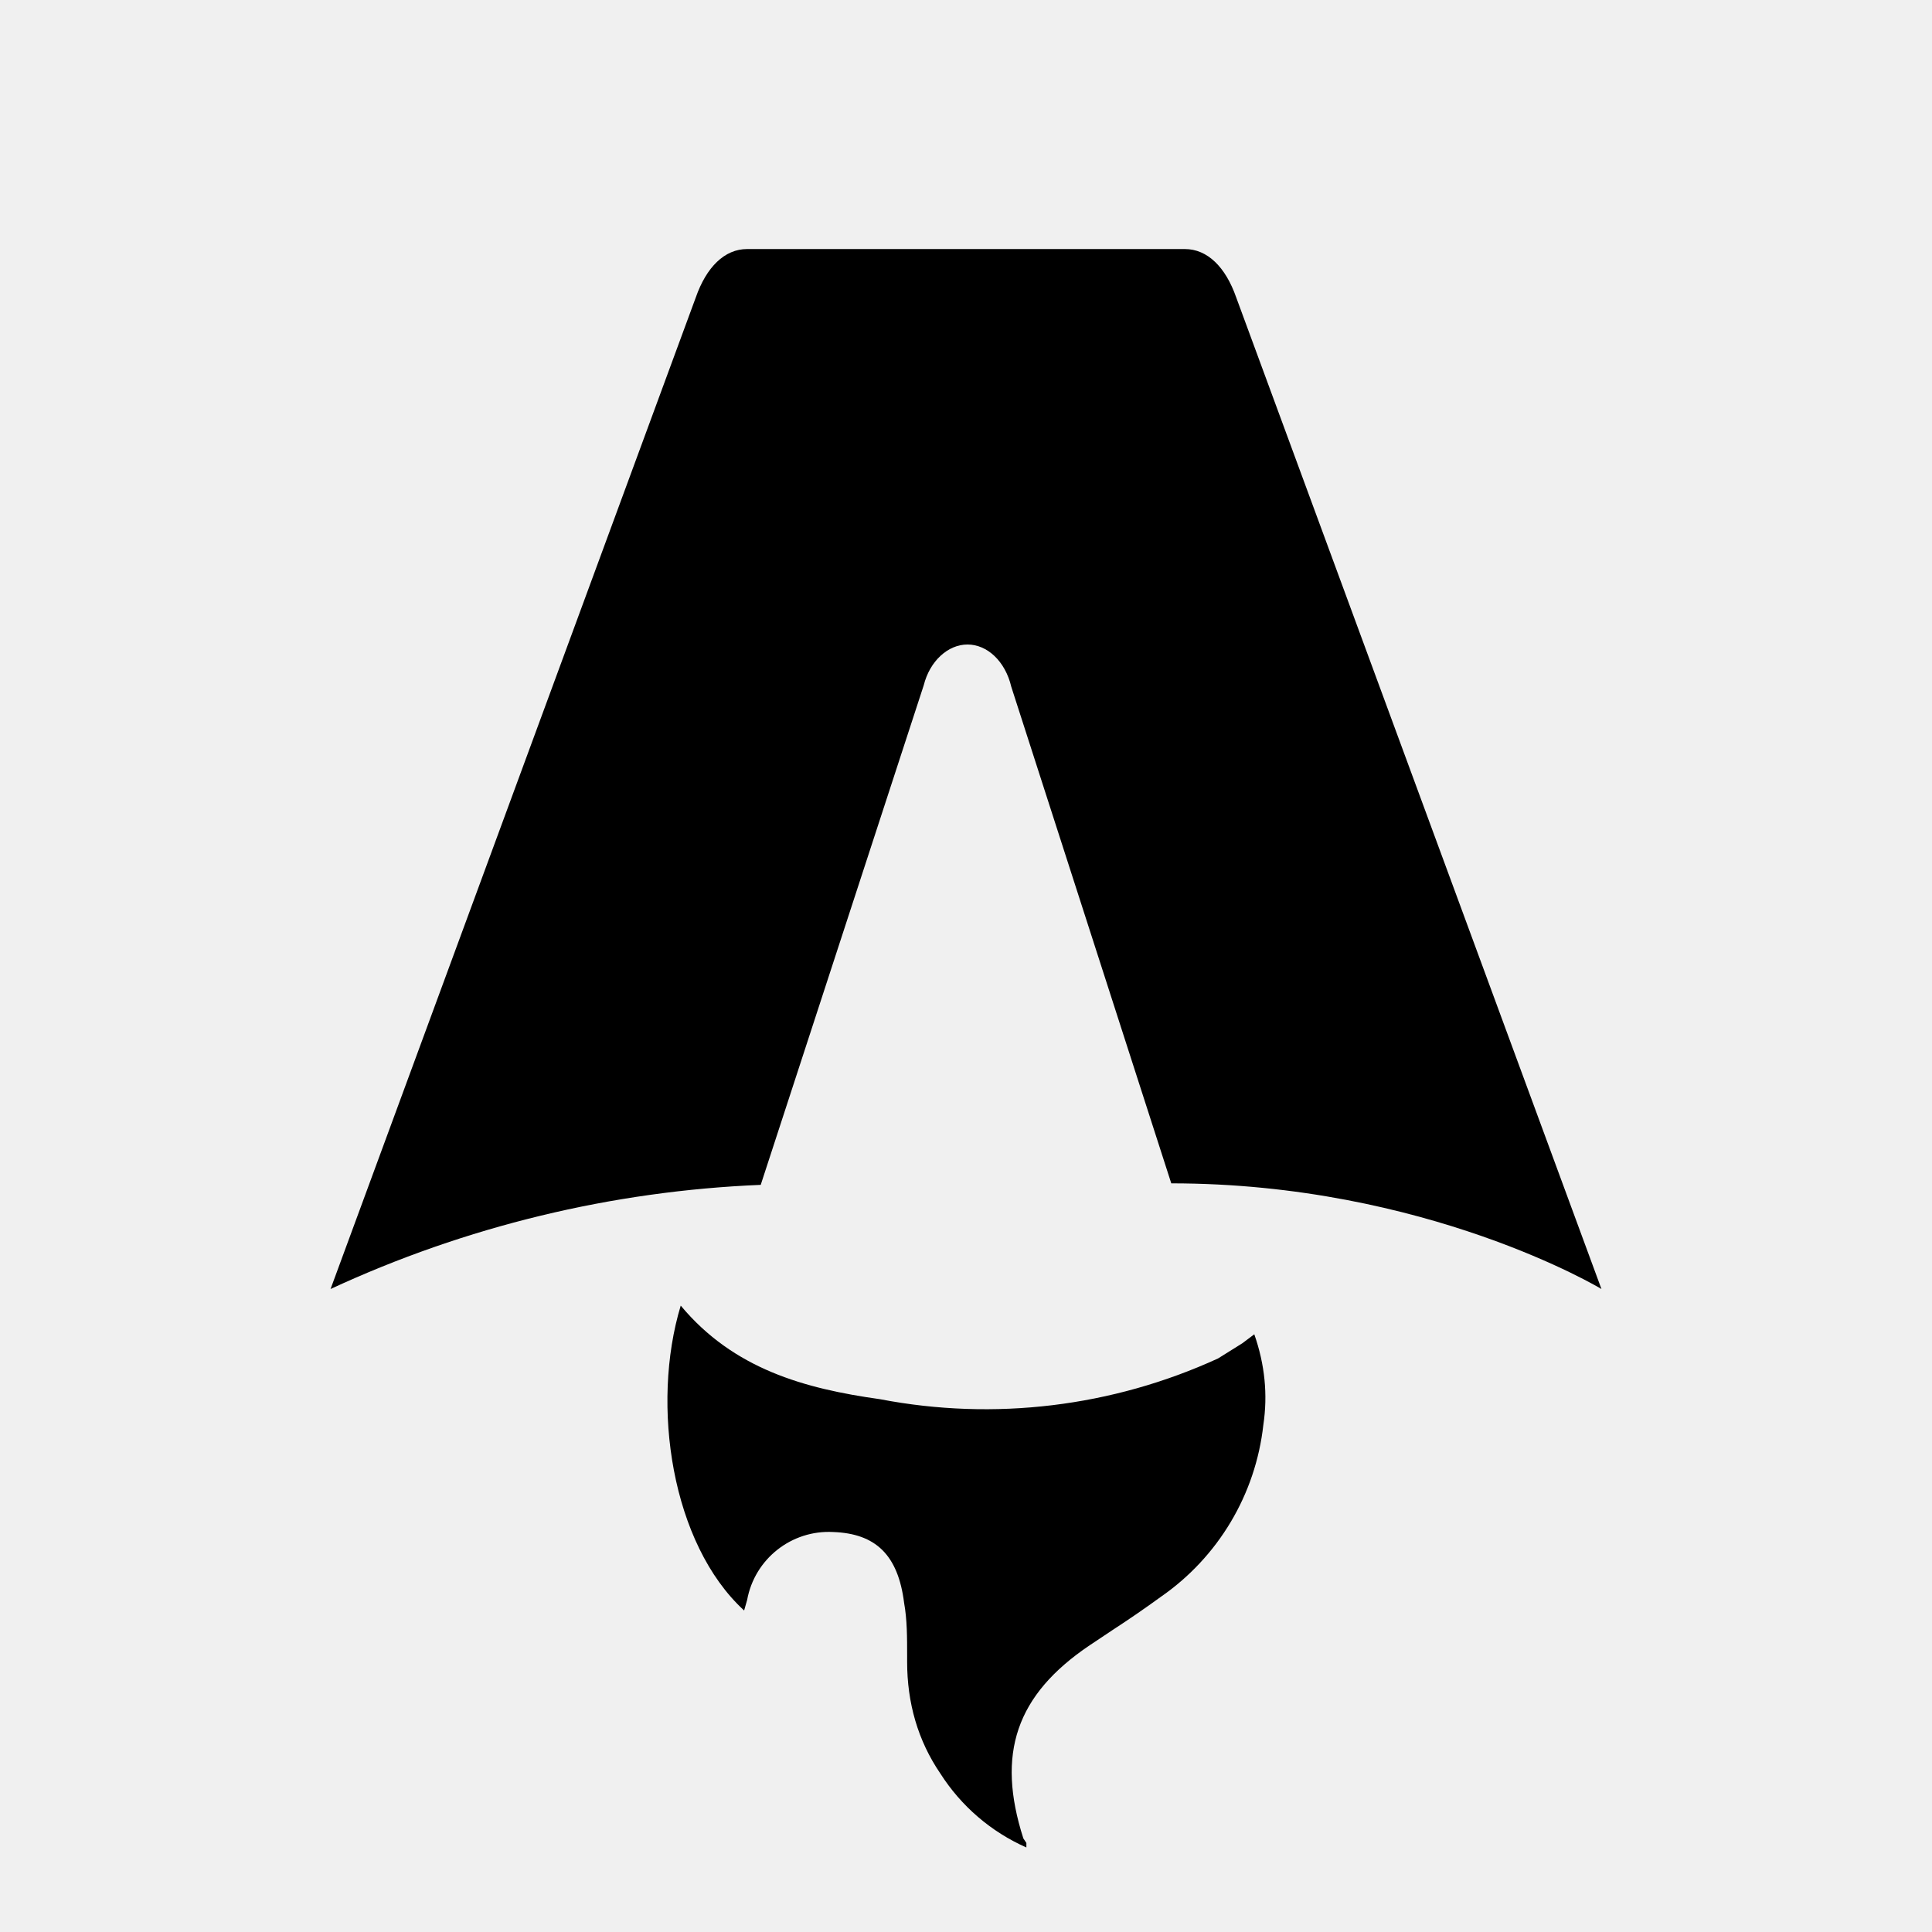
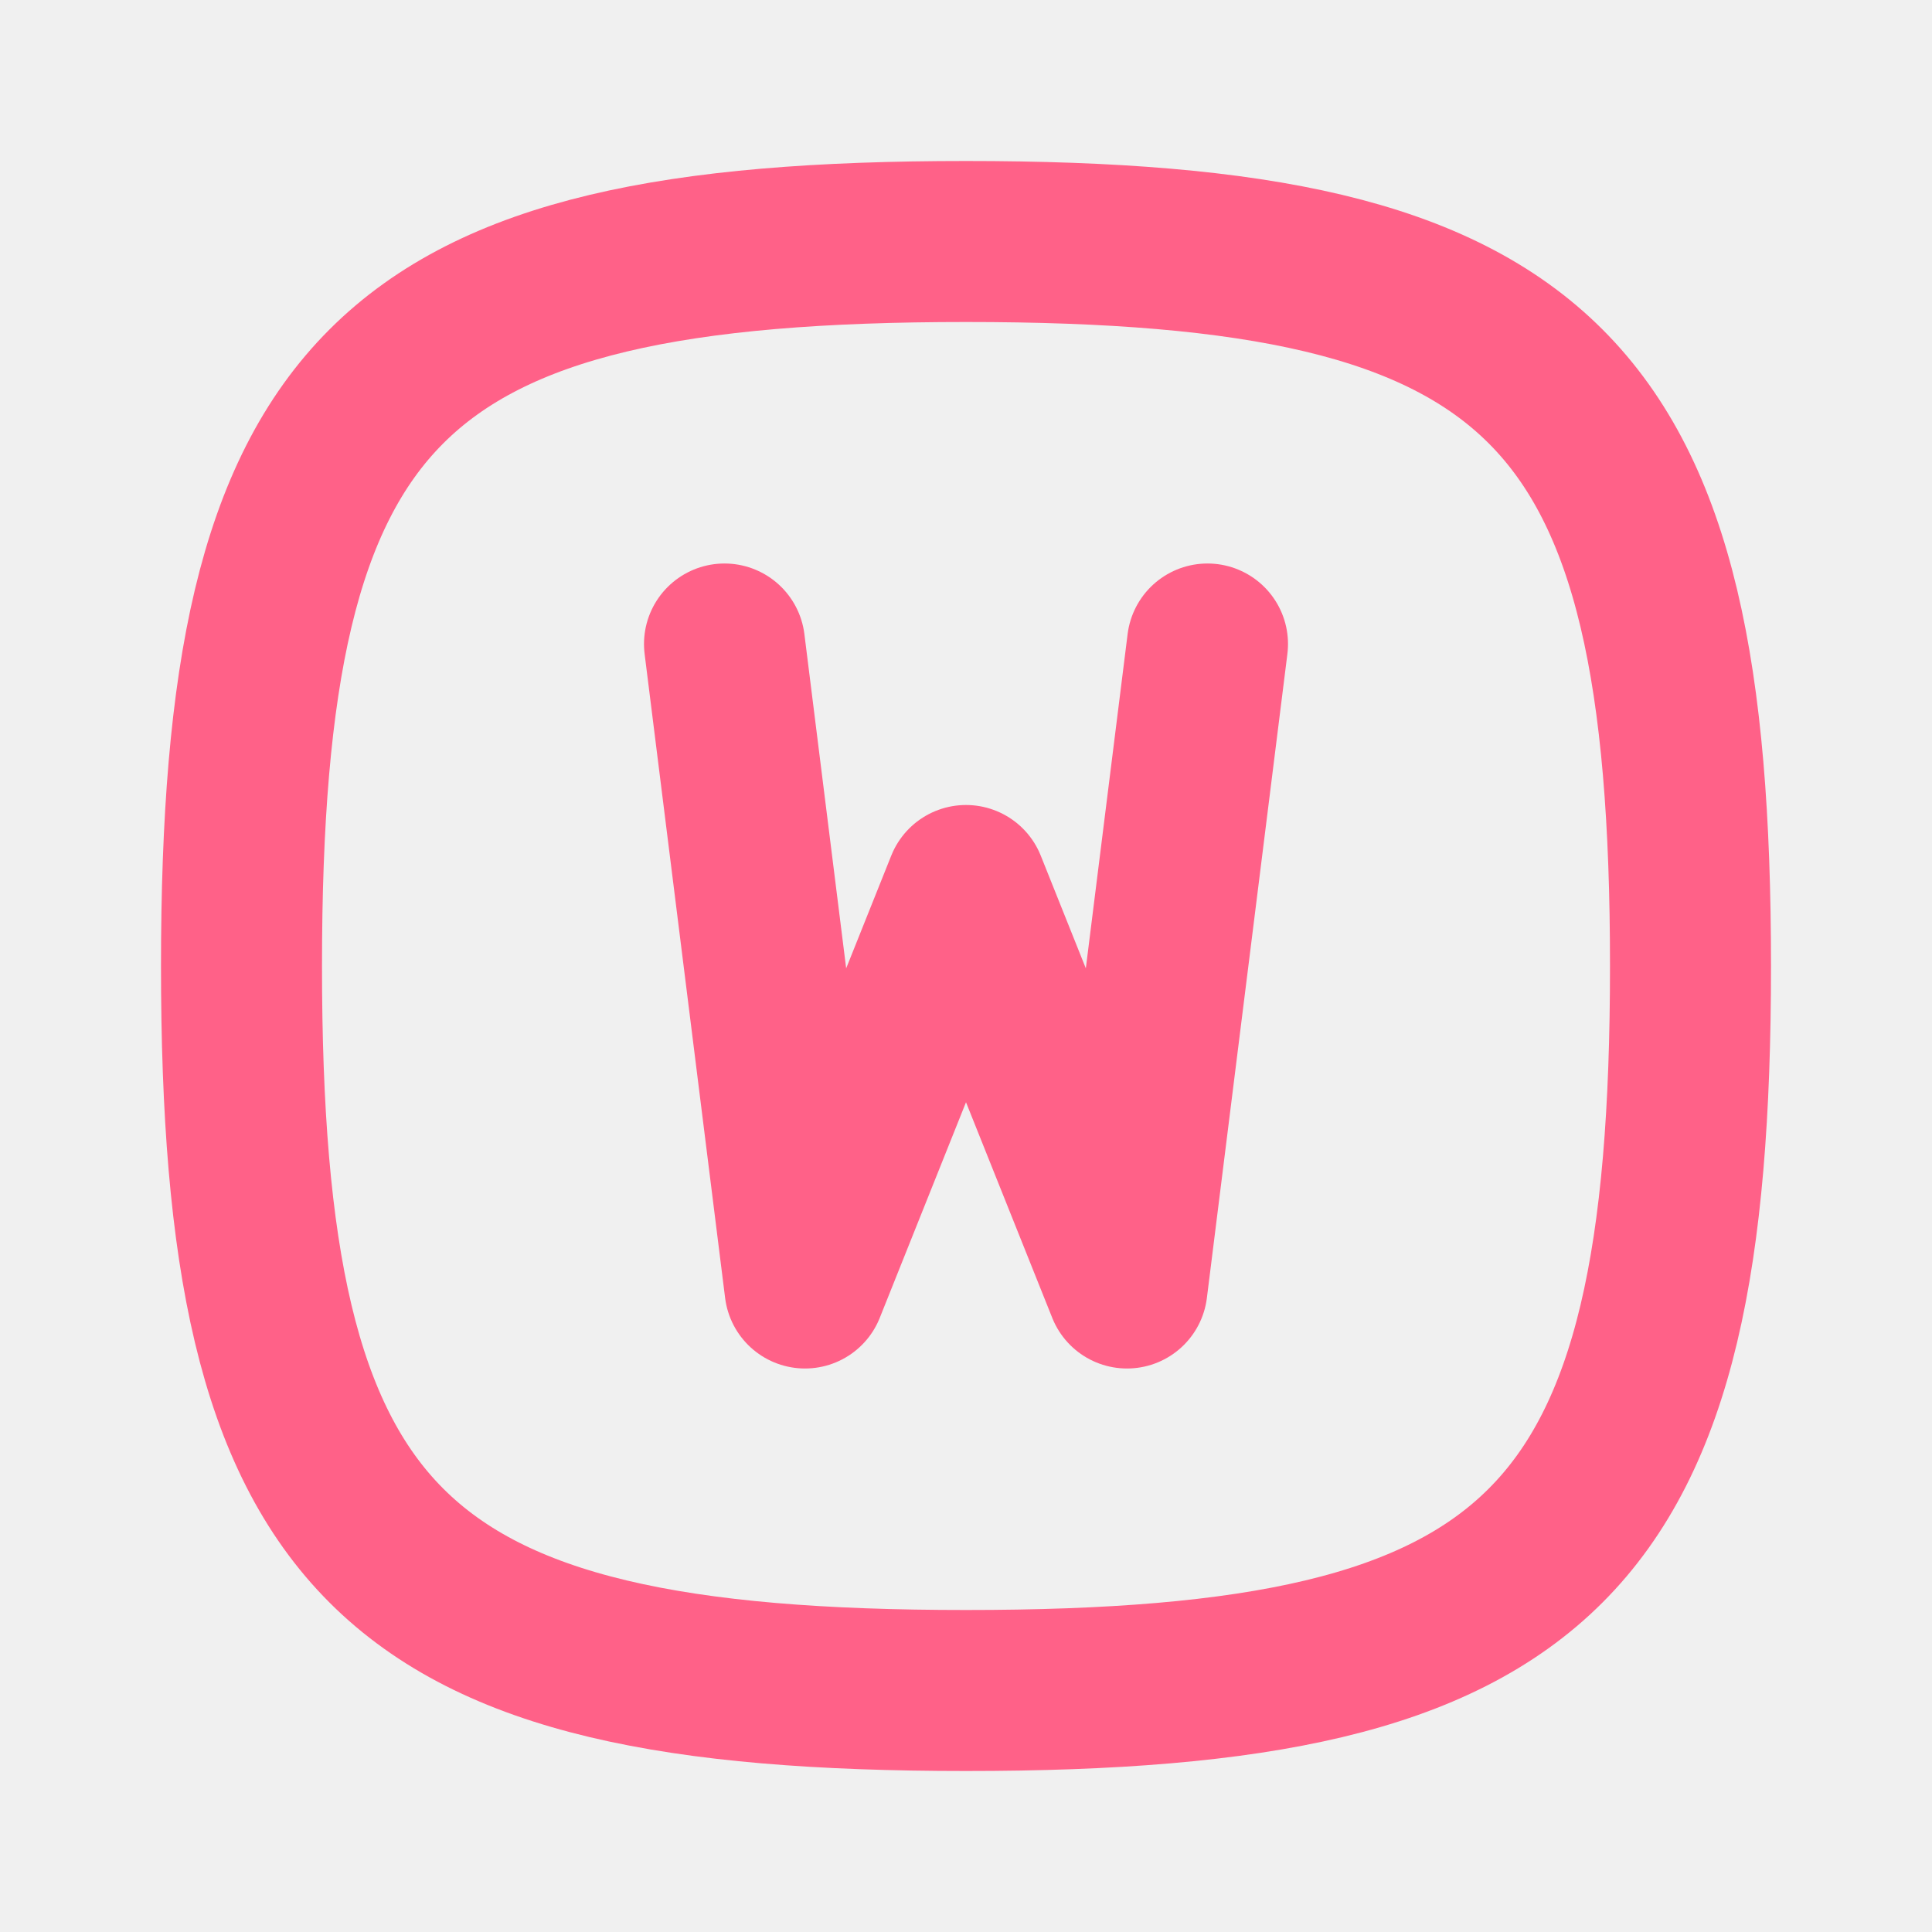
- <svg xmlns="http://www.w3.org/2000/svg" fill="none" viewBox="0 0 128 128">
-   <path d="M50.4 78.5a75.1 75.1 0 0 0-28.5 6.9l24.2-65.7c.7-2 1.9-3.2 3.4-3.2h29c1.5 0 2.7 1.2 3.4 3.2l24.2 65.7s-11.6-7-28.5-7L67 45.5c-.4-1.7-1.6-2.8-2.9-2.8-1.3 0-2.5 1.1-2.9 2.7L50.4 78.5Zm-1.1 28.2Zm-4.2-20.2c-2 6.6-.6 15.8 4.2 20.2a17.5 17.5 0 0 1 .2-.7 5.5 5.5 0 0 1 5.7-4.5c2.8.1 4.3 1.5 4.7 4.7.2 1.1.2 2.3.2 3.5v.4c0 2.7.7 5.2 2.2 7.4a13 13 0 0 0 5.7 4.9v-.3l-.2-.3c-1.8-5.6-.5-9.5 4.4-12.8l1.5-1a73 73 0 0 0 3.2-2.2 16 16 0 0 0 6.8-11.4c.3-2 .1-4-.6-6l-.8.6-1.6 1a37 37 0 0 1-22.4 2.7c-5-.7-9.7-2-13.2-6.2Z" />
-   <style>
-         path { fill: #000; }
-         @media (prefers-color-scheme: dark) {
-             path { fill: #FFF; }
-         }
-     </style>
+ <svg xmlns="http://www.w3.org/2000/svg" width="24" height="24" viewBox="0 0 24 24" fill="none" stroke="#ff6188" stroke-width="2" stroke-linecap="round" stroke-linejoin="round">
+   <path class="filled-path" stroke="none" d="M0 0h24v24H0z" fill="none" />
+   <path d="M9 8l1 8l2 -5l2 5l1 -8" />
+   <path d="M12 3c7.2 0 9 1.8 9 9s-1.8 9 -9 9s-9 -1.8 -9 -9s1.8 -9 9 -9z" />
</svg>
